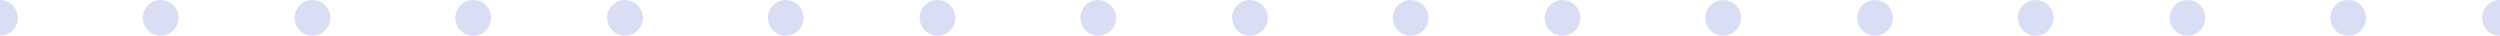
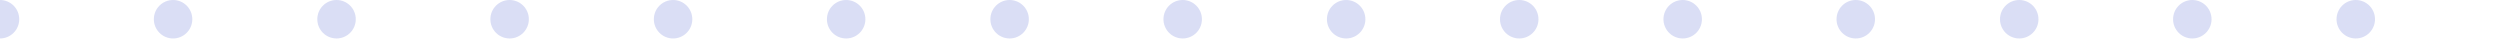
- <svg xmlns="http://www.w3.org/2000/svg" width="280" height="4">
+ <svg xmlns="http://www.w3.org/2000/svg" width="260" height="4">
  <path fill="#495DCF" fill-opacity=".2" fill-rule="evenodd" d="M0 4a2 2 0 1 1 0-4 2 2 0 0 1 0 4zm280 0a2 2 0 1 1 0-4 2 2 0 0 1 0 4zm-17 0a2 2 0 1 1 0-4 2 2 0 0 1 0 4zm-35 0a2 2 0 1 1 0-4 2 2 0 0 1 0 4zm-35 0a2 2 0 1 1 0-4 2 2 0 0 1 0 4zm-35 0a2 2 0 1 1 0-4 2 2 0 0 1 0 4zm-18 0a2 2 0 1 1 0-4 2 2 0 0 1 0 4zm-17 0a2 2 0 1 1 0-4 2 2 0 0 1 0 4zm122 0a2 2 0 1 1 0-4 2 2 0 0 1 0 4zm-35 0a2 2 0 1 1 0-4 2 2 0 0 1 0 4zm-35 0a2 2 0 1 1 0-4 2 2 0 0 1 0 4zm-70 0a2 2 0 1 1 0-4 2 2 0 0 1 0 4zM88 4a2 2 0 1 1 0-4 2 2 0 0 1 0 4zM70 4a2 2 0 1 1 0-4 2 2 0 0 1 0 4zM53 4a2 2 0 1 1 0-4 2 2 0 0 1 0 4zM35 4a2 2 0 1 1 0-4 2 2 0 0 1 0 4zM18 4a2 2 0 1 1 0-4 2 2 0 0 1 0 4z" />
</svg>
